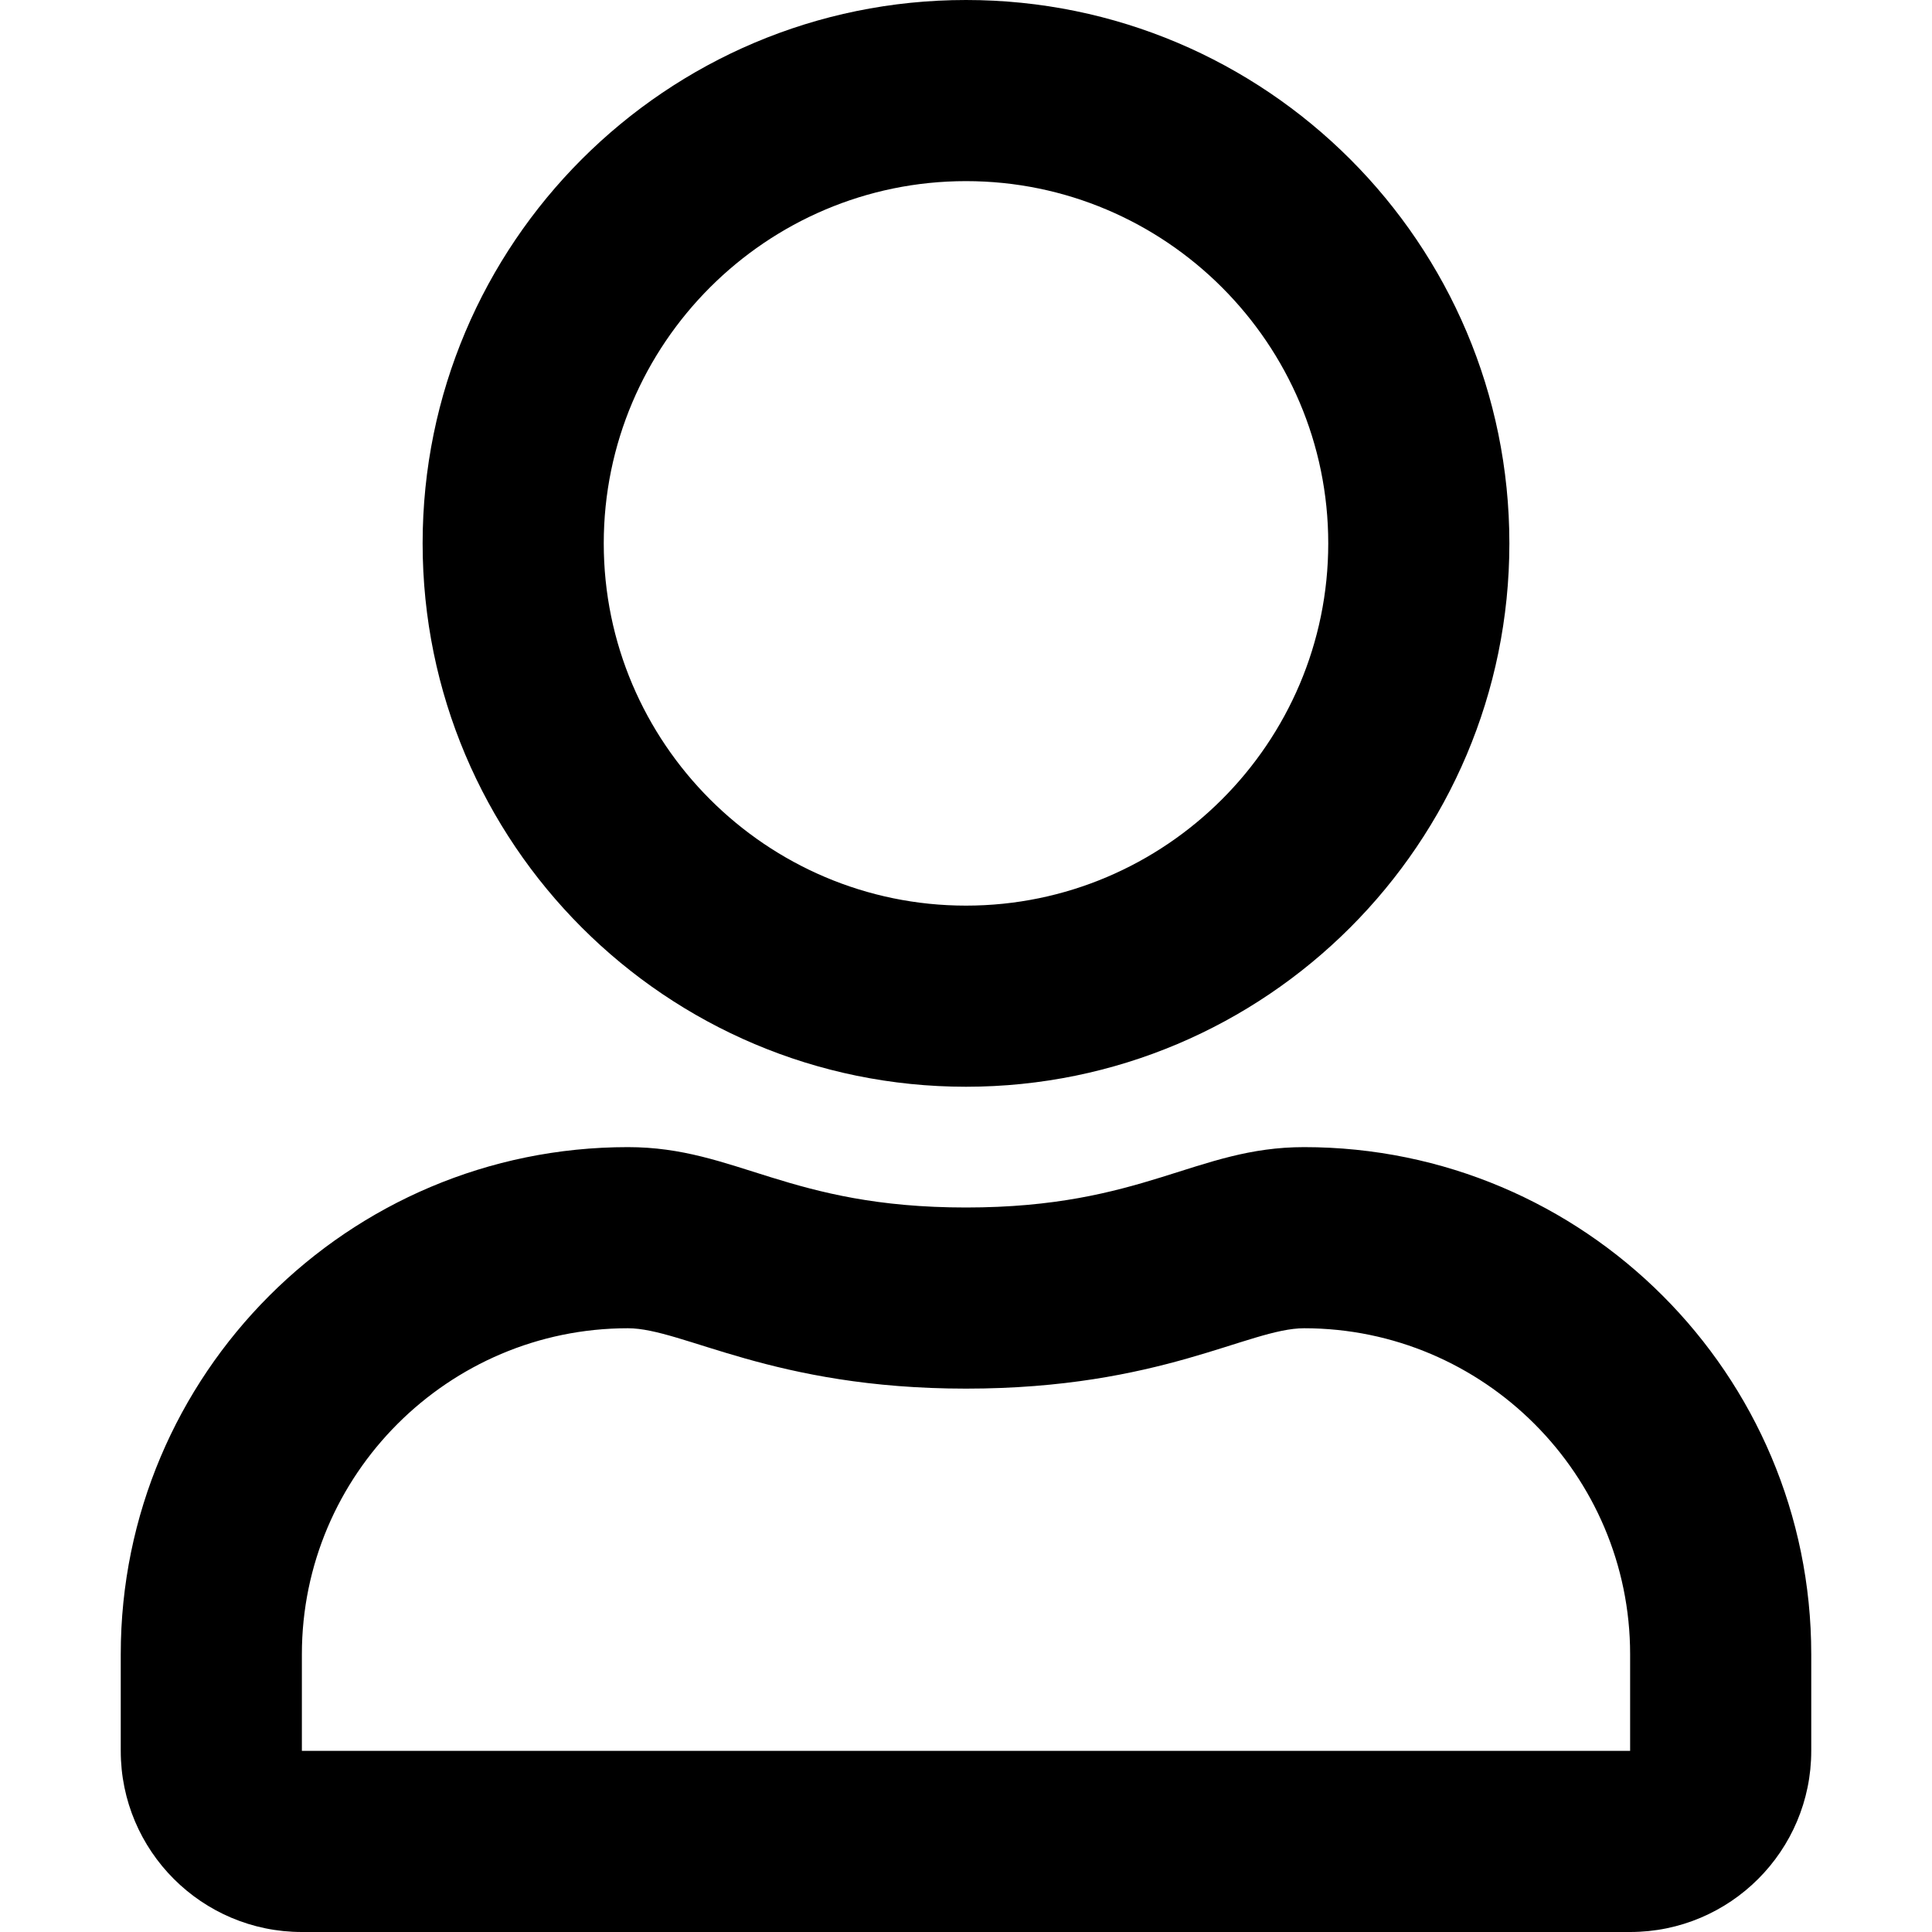
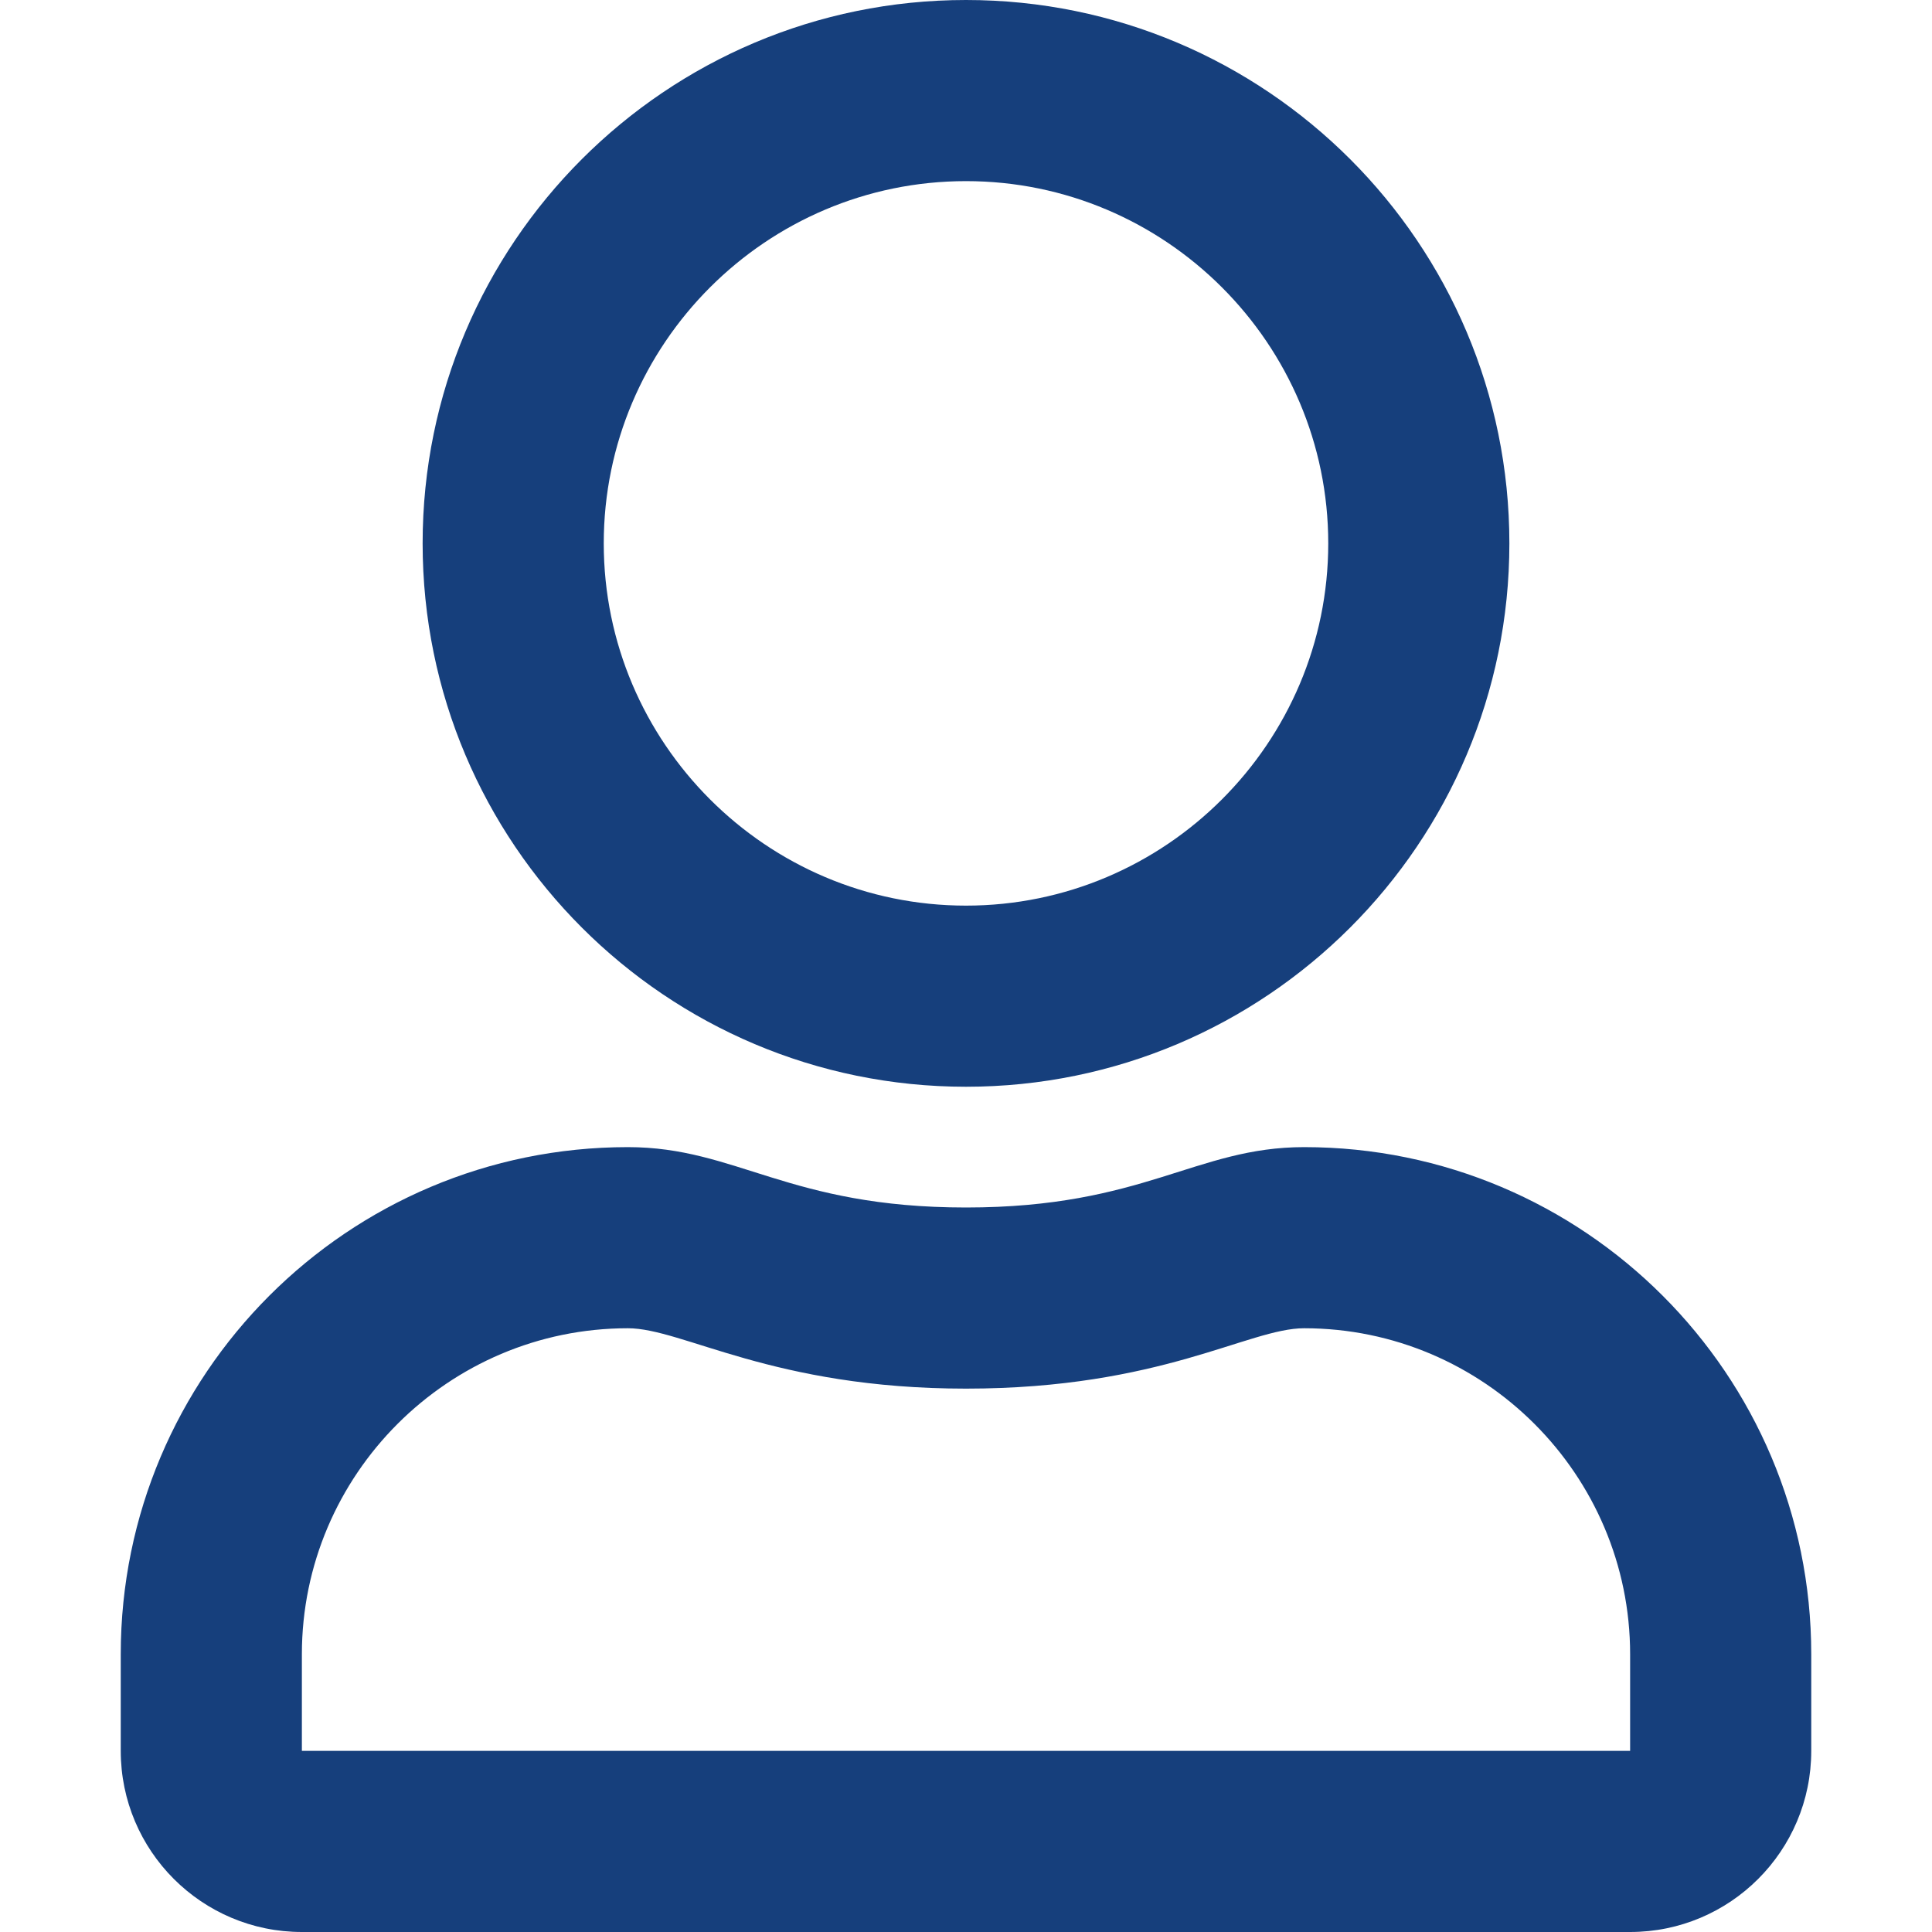
- <svg xmlns="http://www.w3.org/2000/svg" stroke="currentColor" fill="currentColor" stroke-width="0" viewBox="0 0 448 512" height="200px" width="200px">
+ <svg xmlns="http://www.w3.org/2000/svg" stroke="#163f7c" fill="#163f7c" stroke-width="0" viewBox="0 0 448 512" height="200px" width="200px">
  <path d="M313.6 304c-28.7 0-42.5 16-89.6 16-47.1 0-60.8-16-89.6-16C60.2 304 0 364.2 0 438.4V464c0 26.5 21.5 48 48 48h352c26.5 0 48-21.5 48-48v-25.6c0-74.2-60.2-134.4-134.4-134.4zM400 464H48v-25.6c0-47.6 38.8-86.4 86.4-86.4 14.6 0 38.3 16 89.6 16 51.7 0 74.9-16 89.6-16 47.6 0 86.4 38.8 86.4 86.4V464zM224 288c79.5 0 144-64.5 144-144S303.5 0 224 0 80 64.5 80 144s64.5 144 144 144zm0-240c52.9 0 96 43.1 96 96s-43.1 96-96 96-96-43.1-96-96 43.1-96 96-96z" />
</svg>
